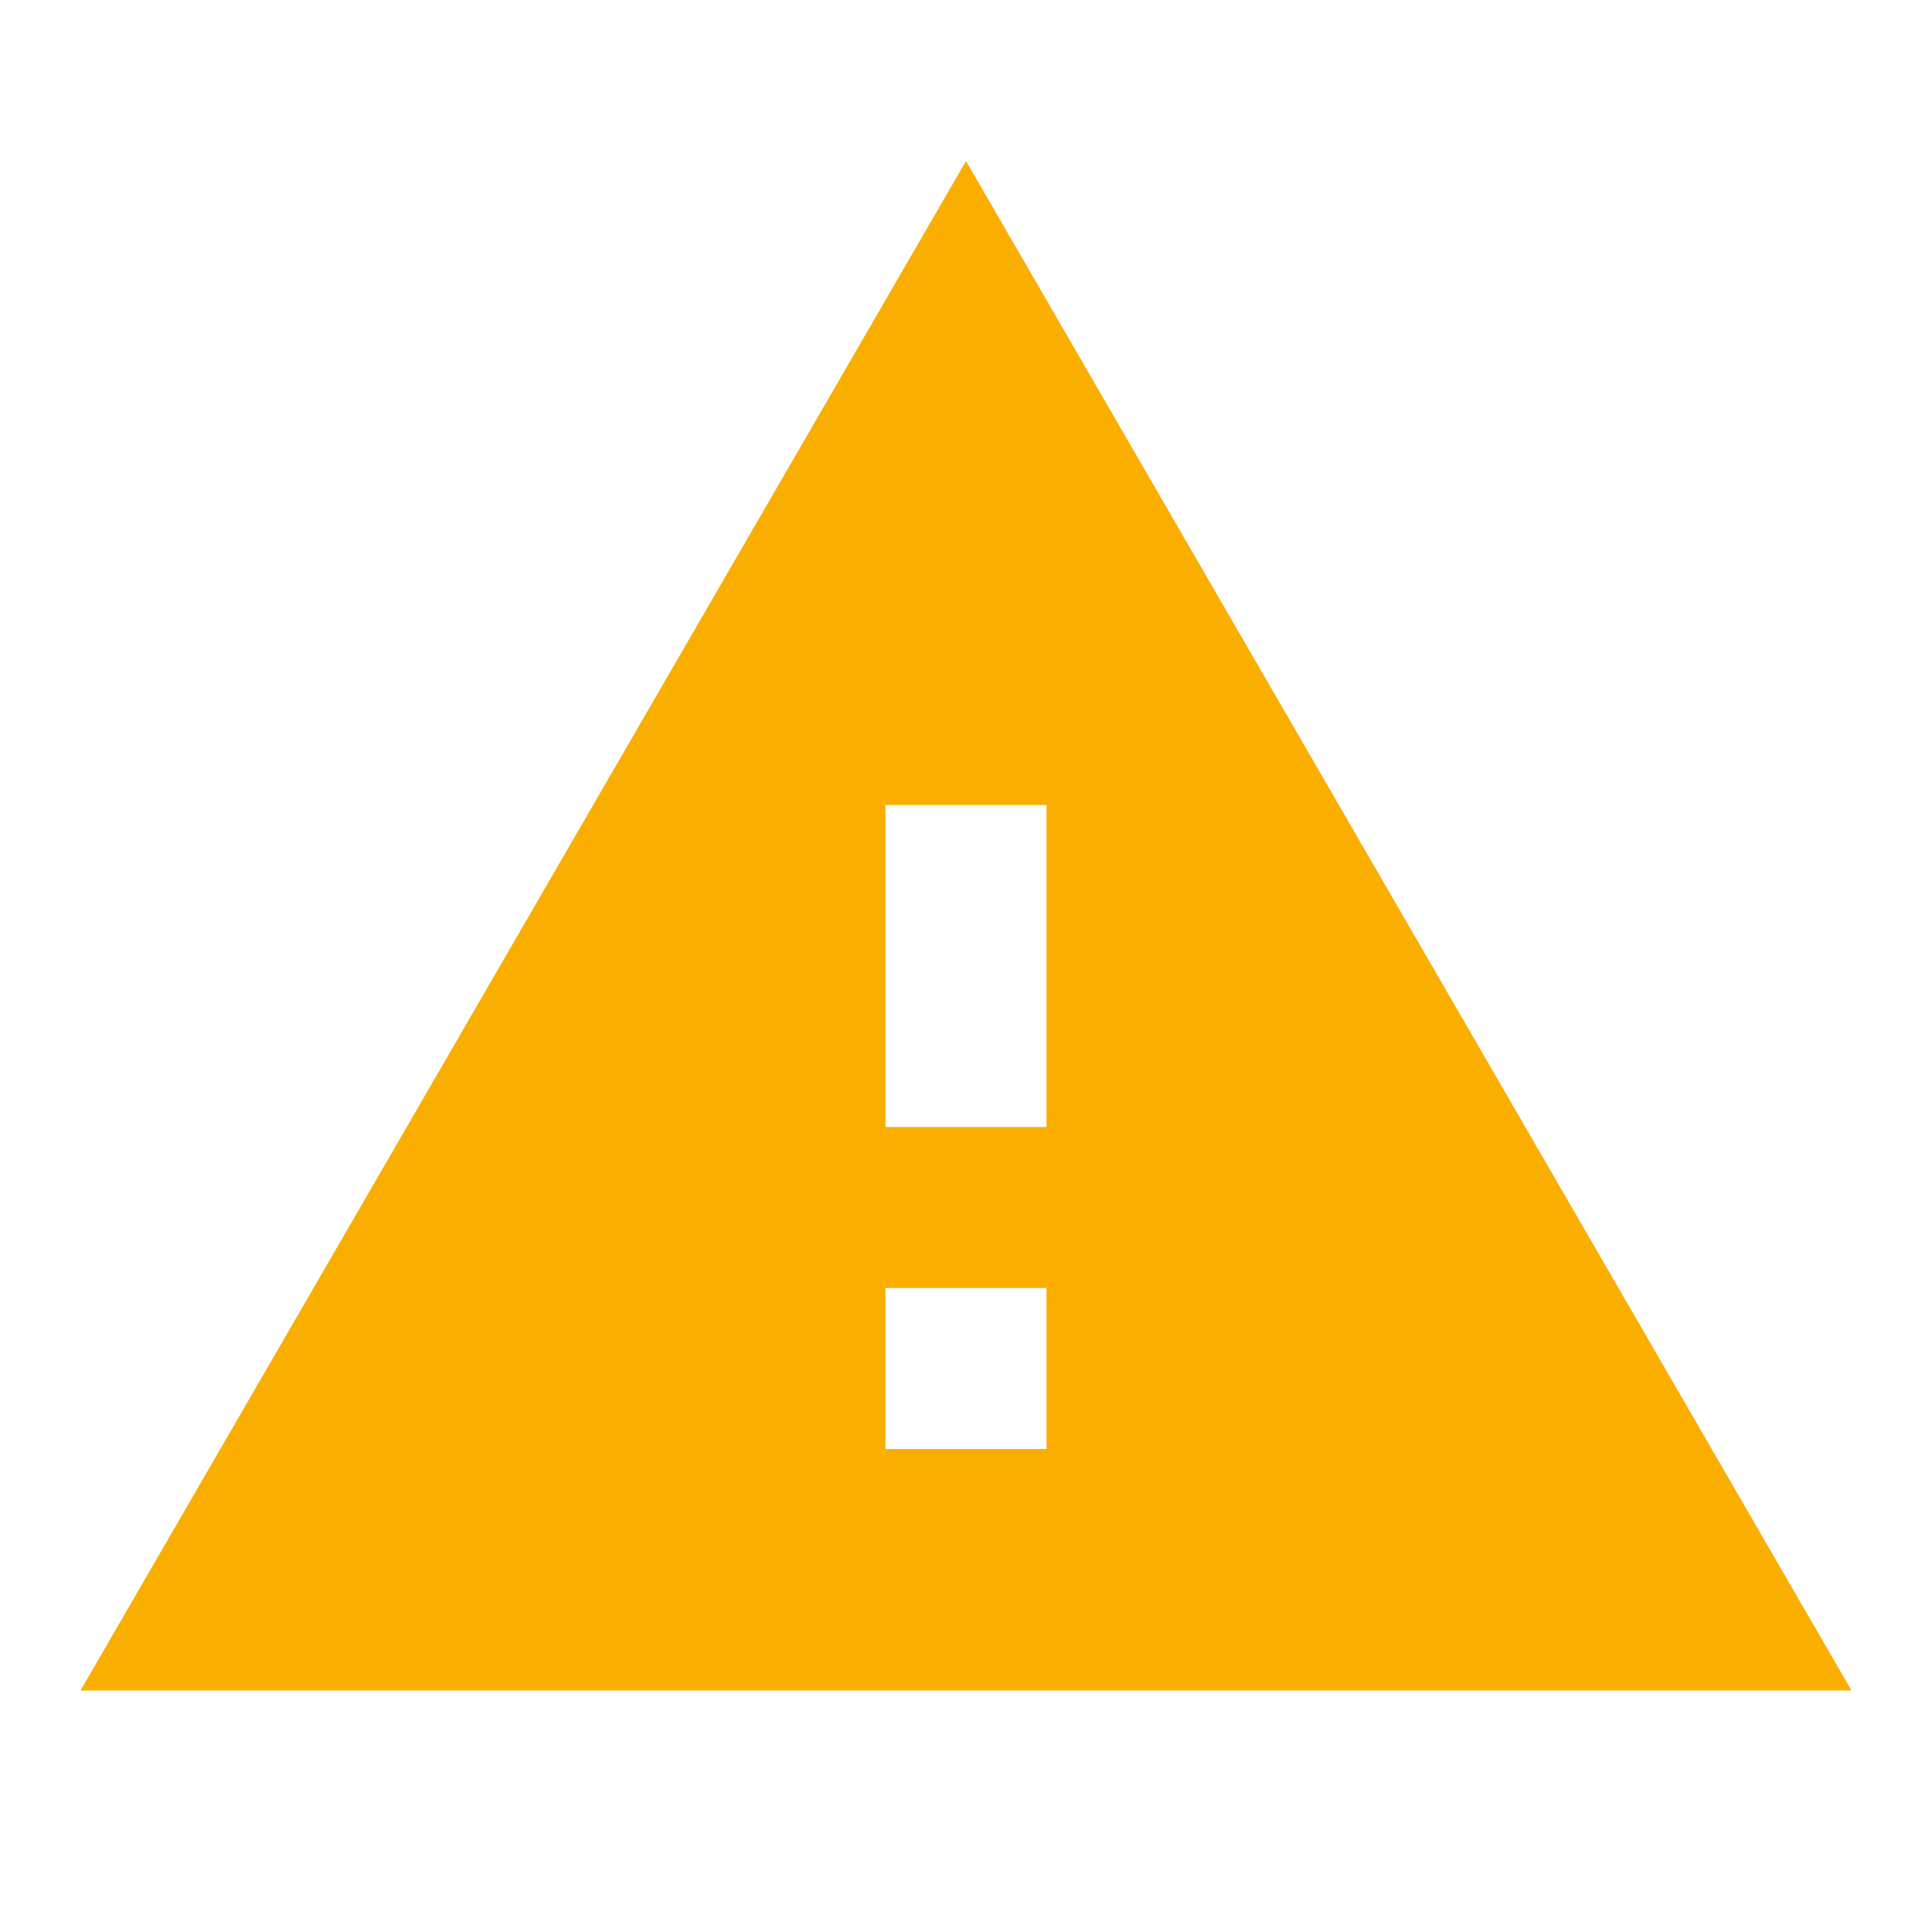
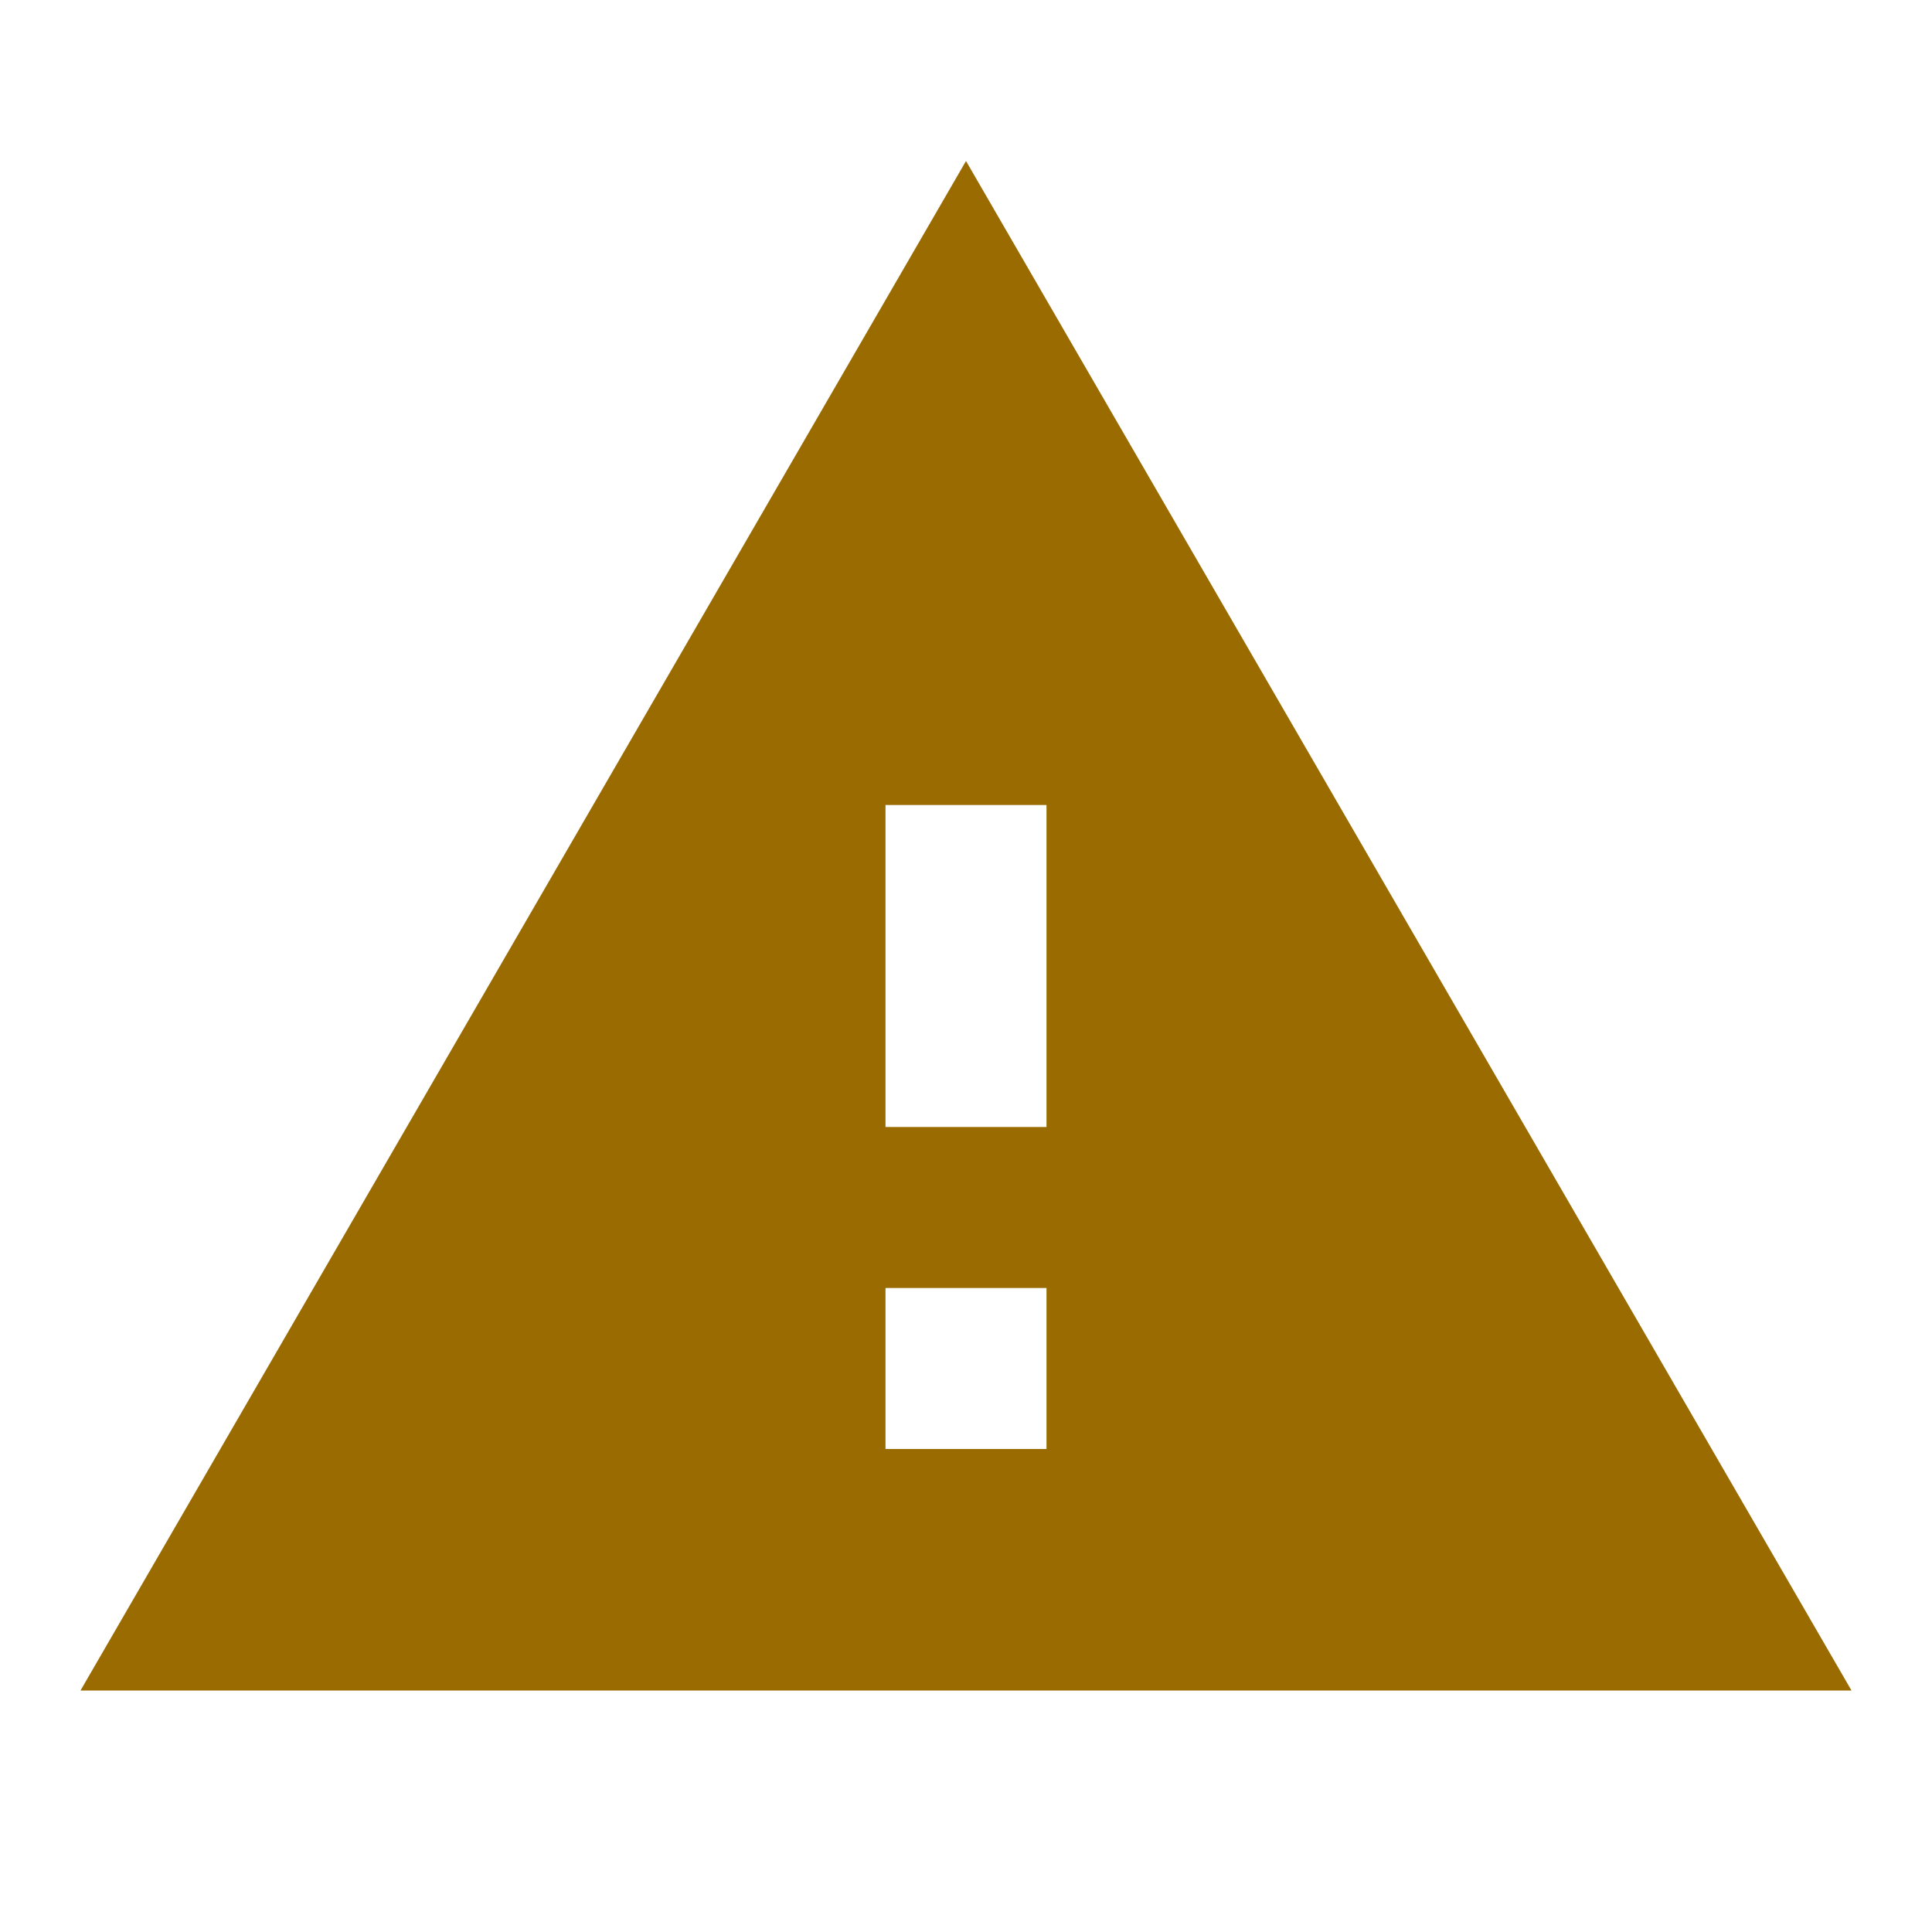
<svg xmlns="http://www.w3.org/2000/svg" version="1.1" width="100%" height="100%" viewBox="0 0 24 24" id="svg4">
  <defs id="defs8" />
-   <path d="M13,14H11V10H13M13,18H11V16H13M1,21H23L12,2L1,21Z" id="path2" fill="#FAAF00" />
+   <path d="M13,14H11V10H13M13,18H11V16H13M1,21H23L12,2L1,21Z" id="path2" fill="#996B00" />
</svg>
